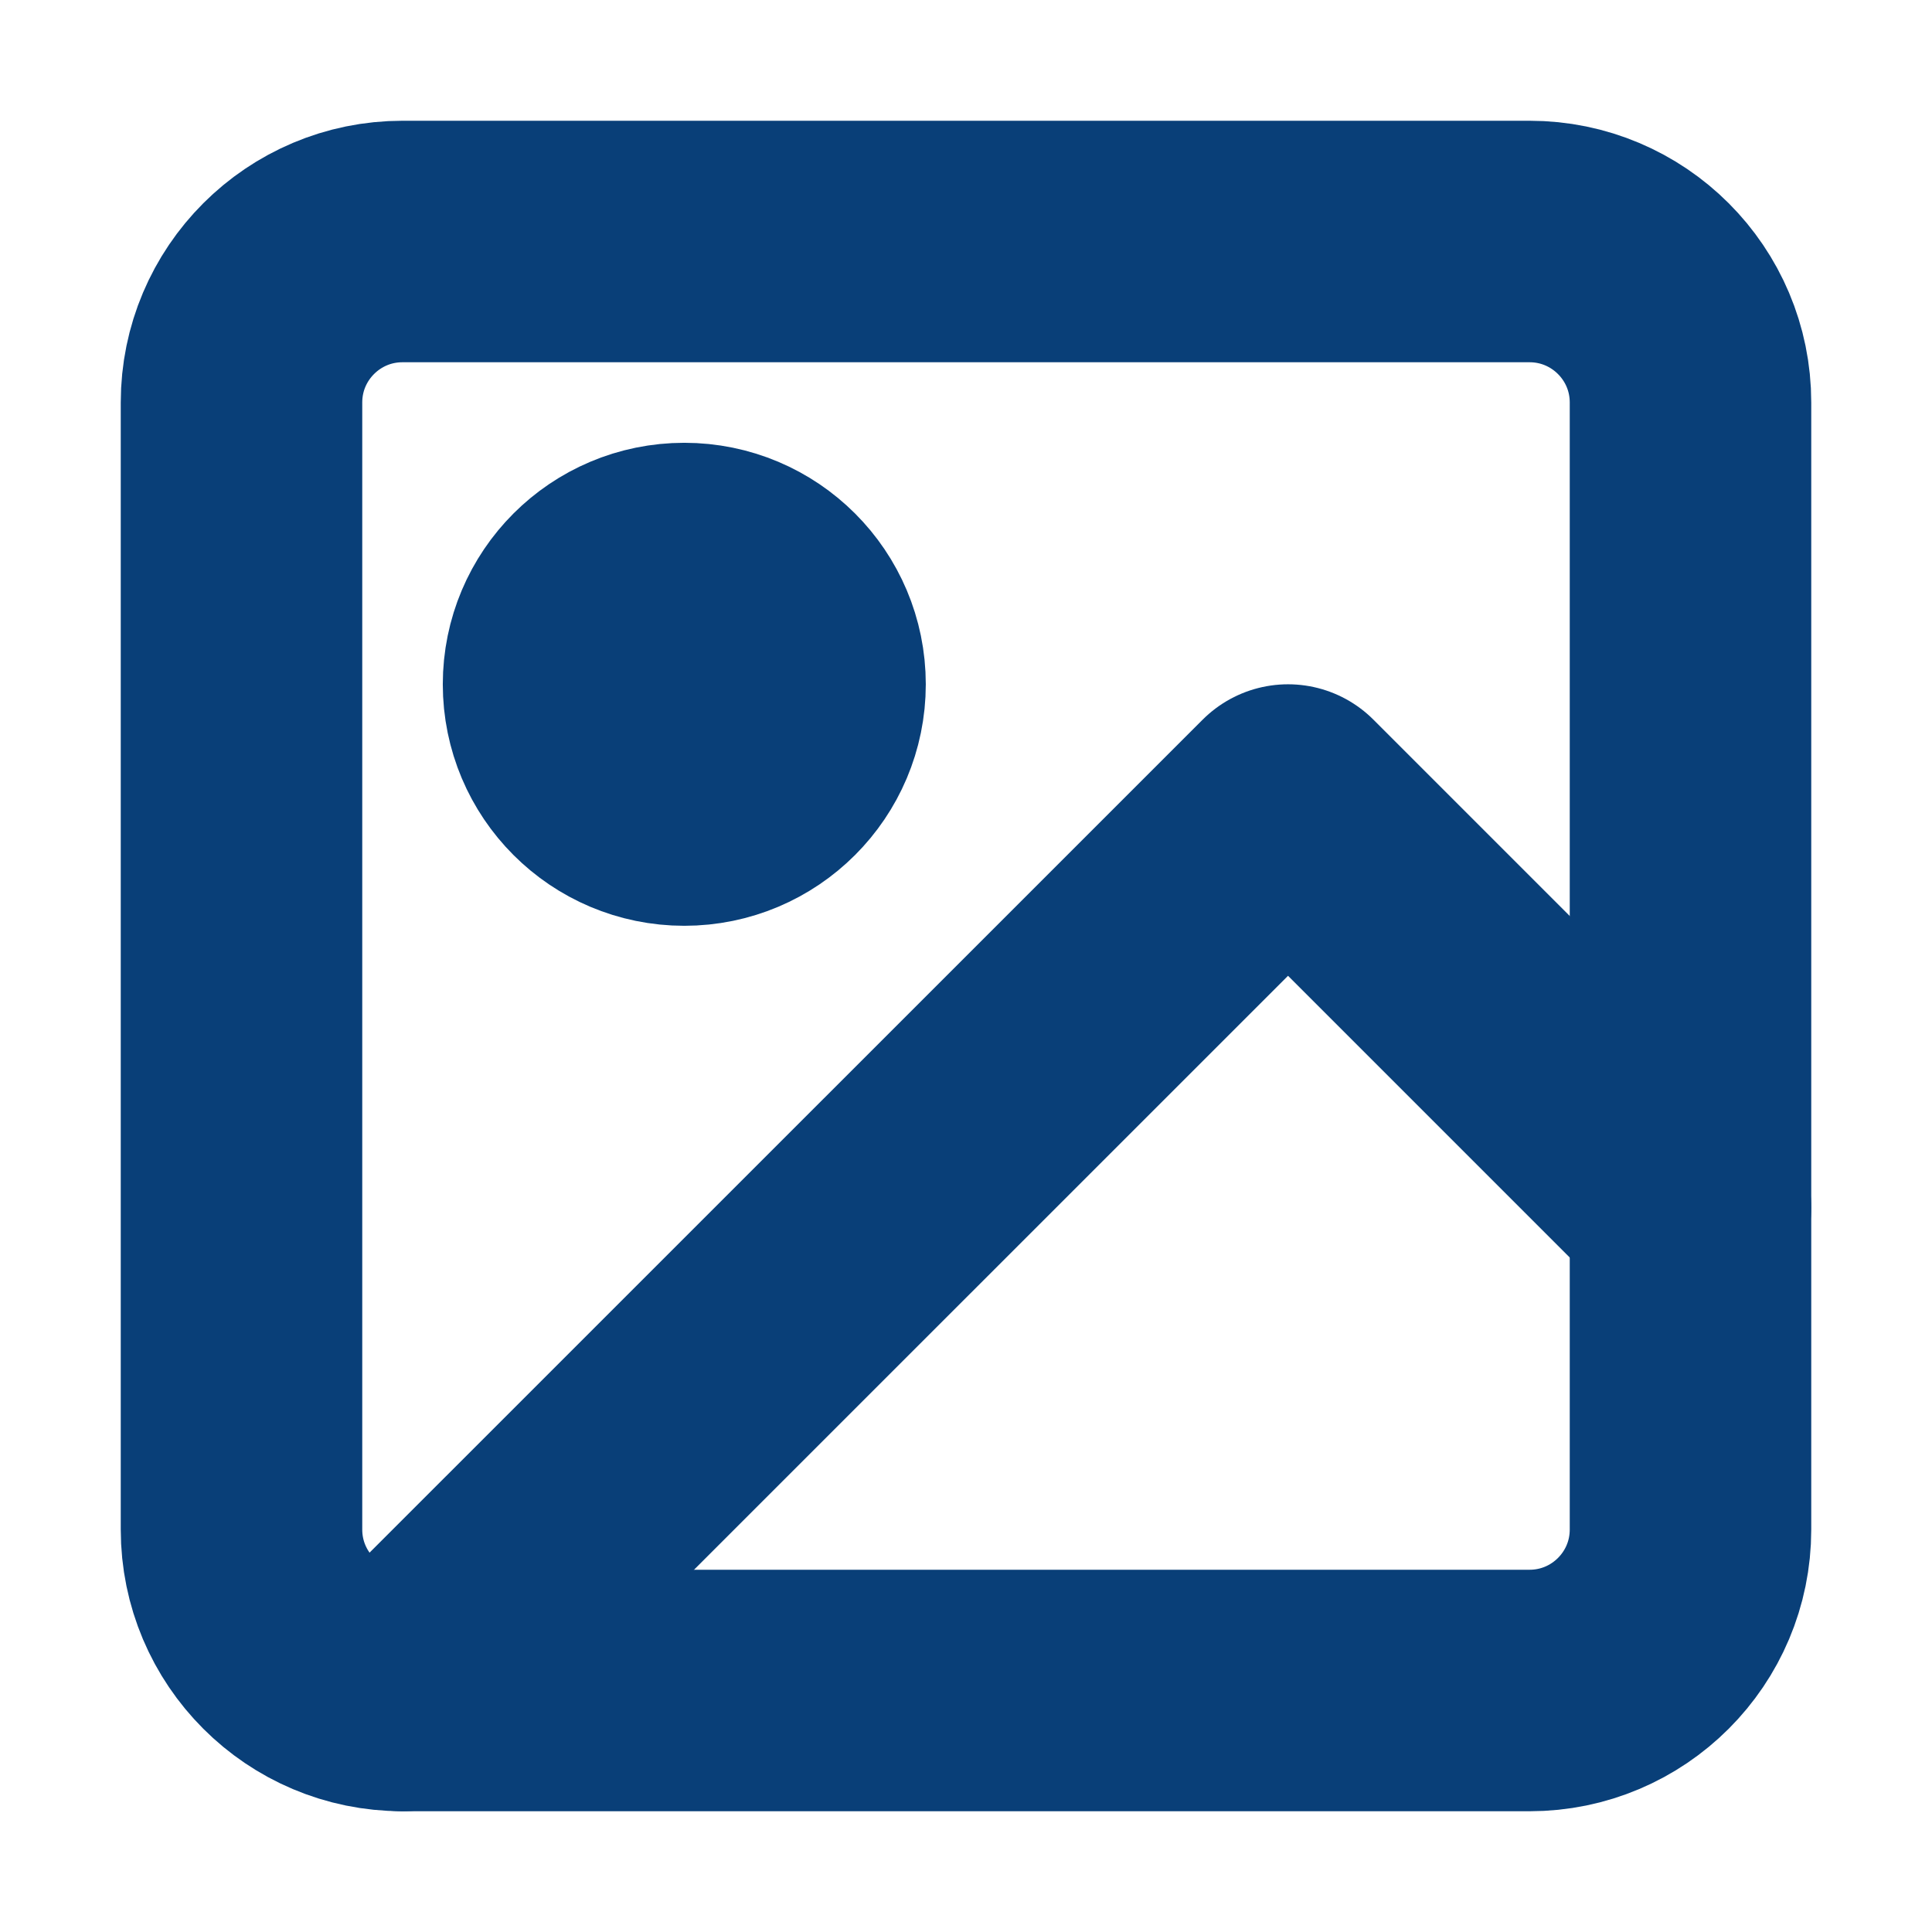
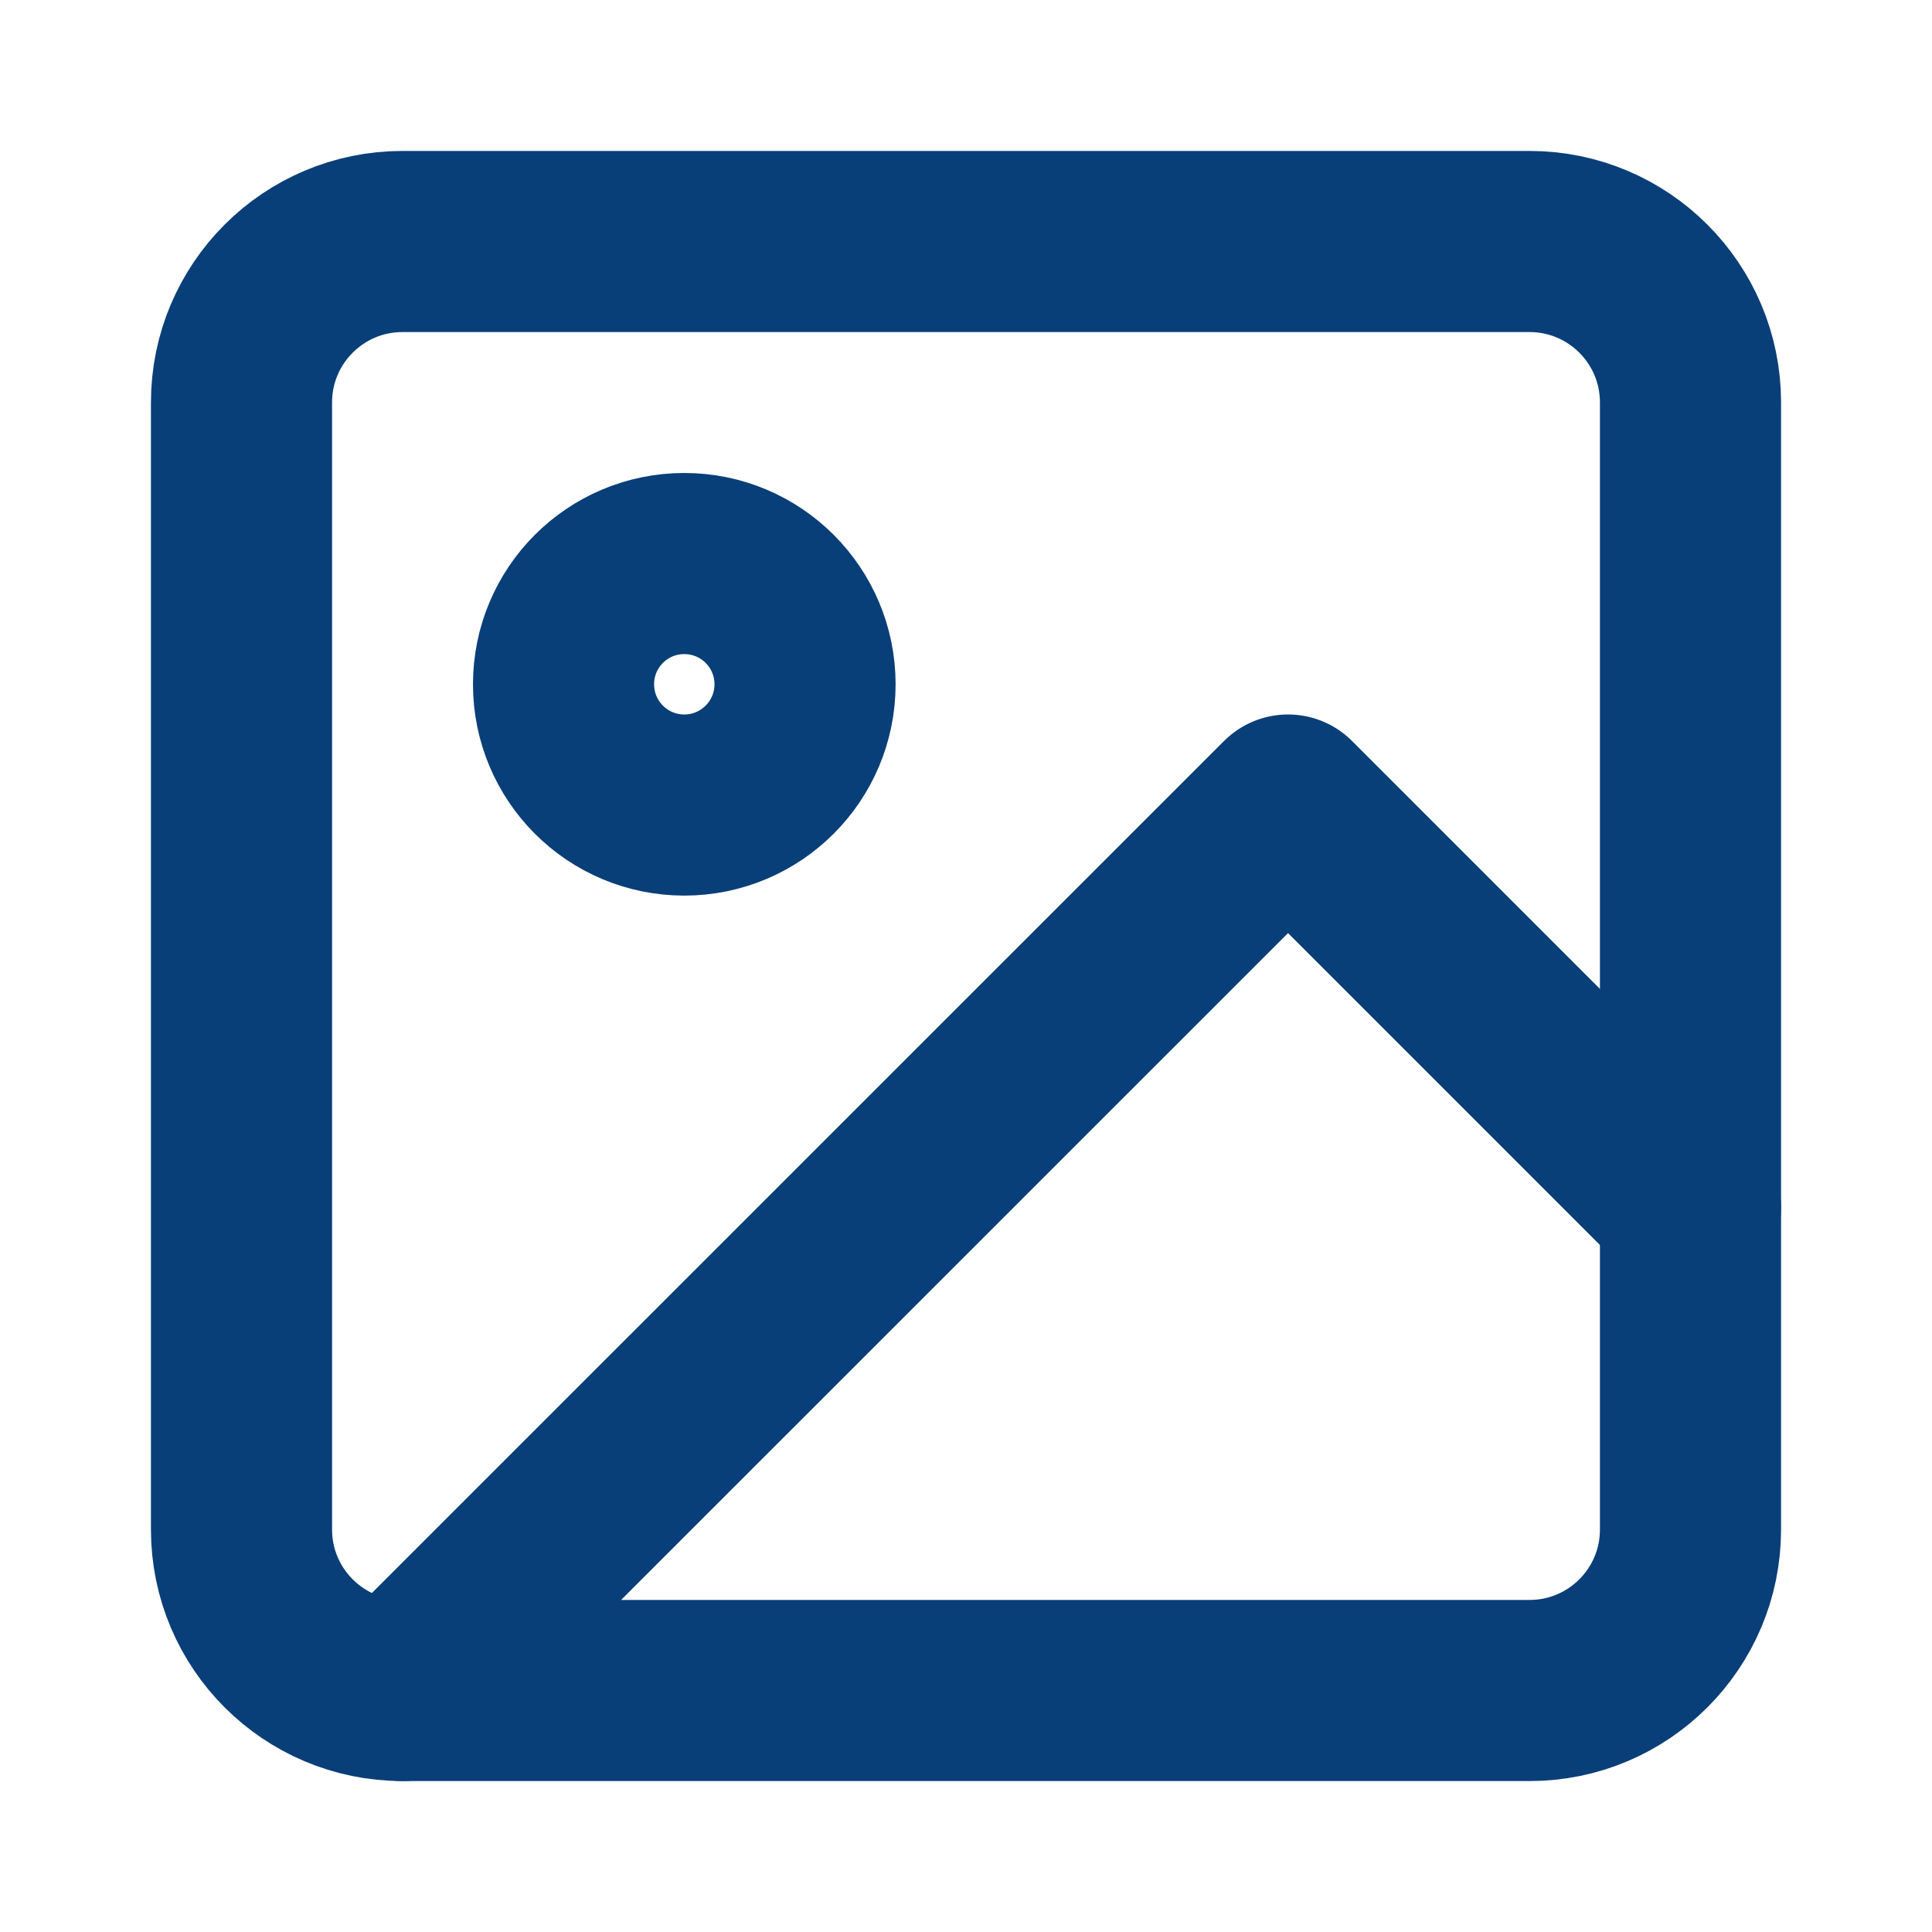
<svg xmlns="http://www.w3.org/2000/svg" width="16" height="16" viewBox="0 0 16 16" fill="none">
-   <path d="M12.667 2H3.333C2.597 2 2 2.597 2 3.333V12.667C2 13.403 2.597 14 3.333 14H12.667C13.403 14 14 13.403 14 12.667V3.333C14 2.597 13.403 2 12.667 2Z" stroke="#093F78" stroke-width="2" stroke-linecap="round" stroke-linejoin="round" />
-   <path d="M5.667 6.667C6.219 6.667 6.667 6.219 6.667 5.667C6.667 5.114 6.219 4.667 5.667 4.667C5.114 4.667 4.667 5.114 4.667 5.667C4.667 6.219 5.114 6.667 5.667 6.667Z" stroke="#093F78" stroke-width="2" stroke-linecap="round" stroke-linejoin="round" />
-   <path d="M14 10L10.667 6.667L3.333 14" stroke="#093F78" stroke-width="2" stroke-linecap="round" stroke-linejoin="round" />
+   <path d="M12.667 2H3.333C2.597 2 2 2.597 2 3.333V12.667C2 13.403 2.597 14 3.333 14H12.667C13.403 14 14 13.403 14 12.667V3.333C14 2.597 13.403 2 12.667 2Z" stroke="#093F78" stroke-width="1.5" stroke-linecap="round" stroke-linejoin="round" />
+   <path d="M5.667 6.667C6.219 6.667 6.667 6.219 6.667 5.667C6.667 5.114 6.219 4.667 5.667 4.667C5.114 4.667 4.667 5.114 4.667 5.667C4.667 6.219 5.114 6.667 5.667 6.667Z" stroke="#093F78" stroke-width="1.5" stroke-linecap="round" stroke-linejoin="round" />
+   <path d="M14 10L10.667 6.667L3.333 14" stroke="#093F78" stroke-width="1.5" stroke-linecap="round" stroke-linejoin="round" />
</svg>
